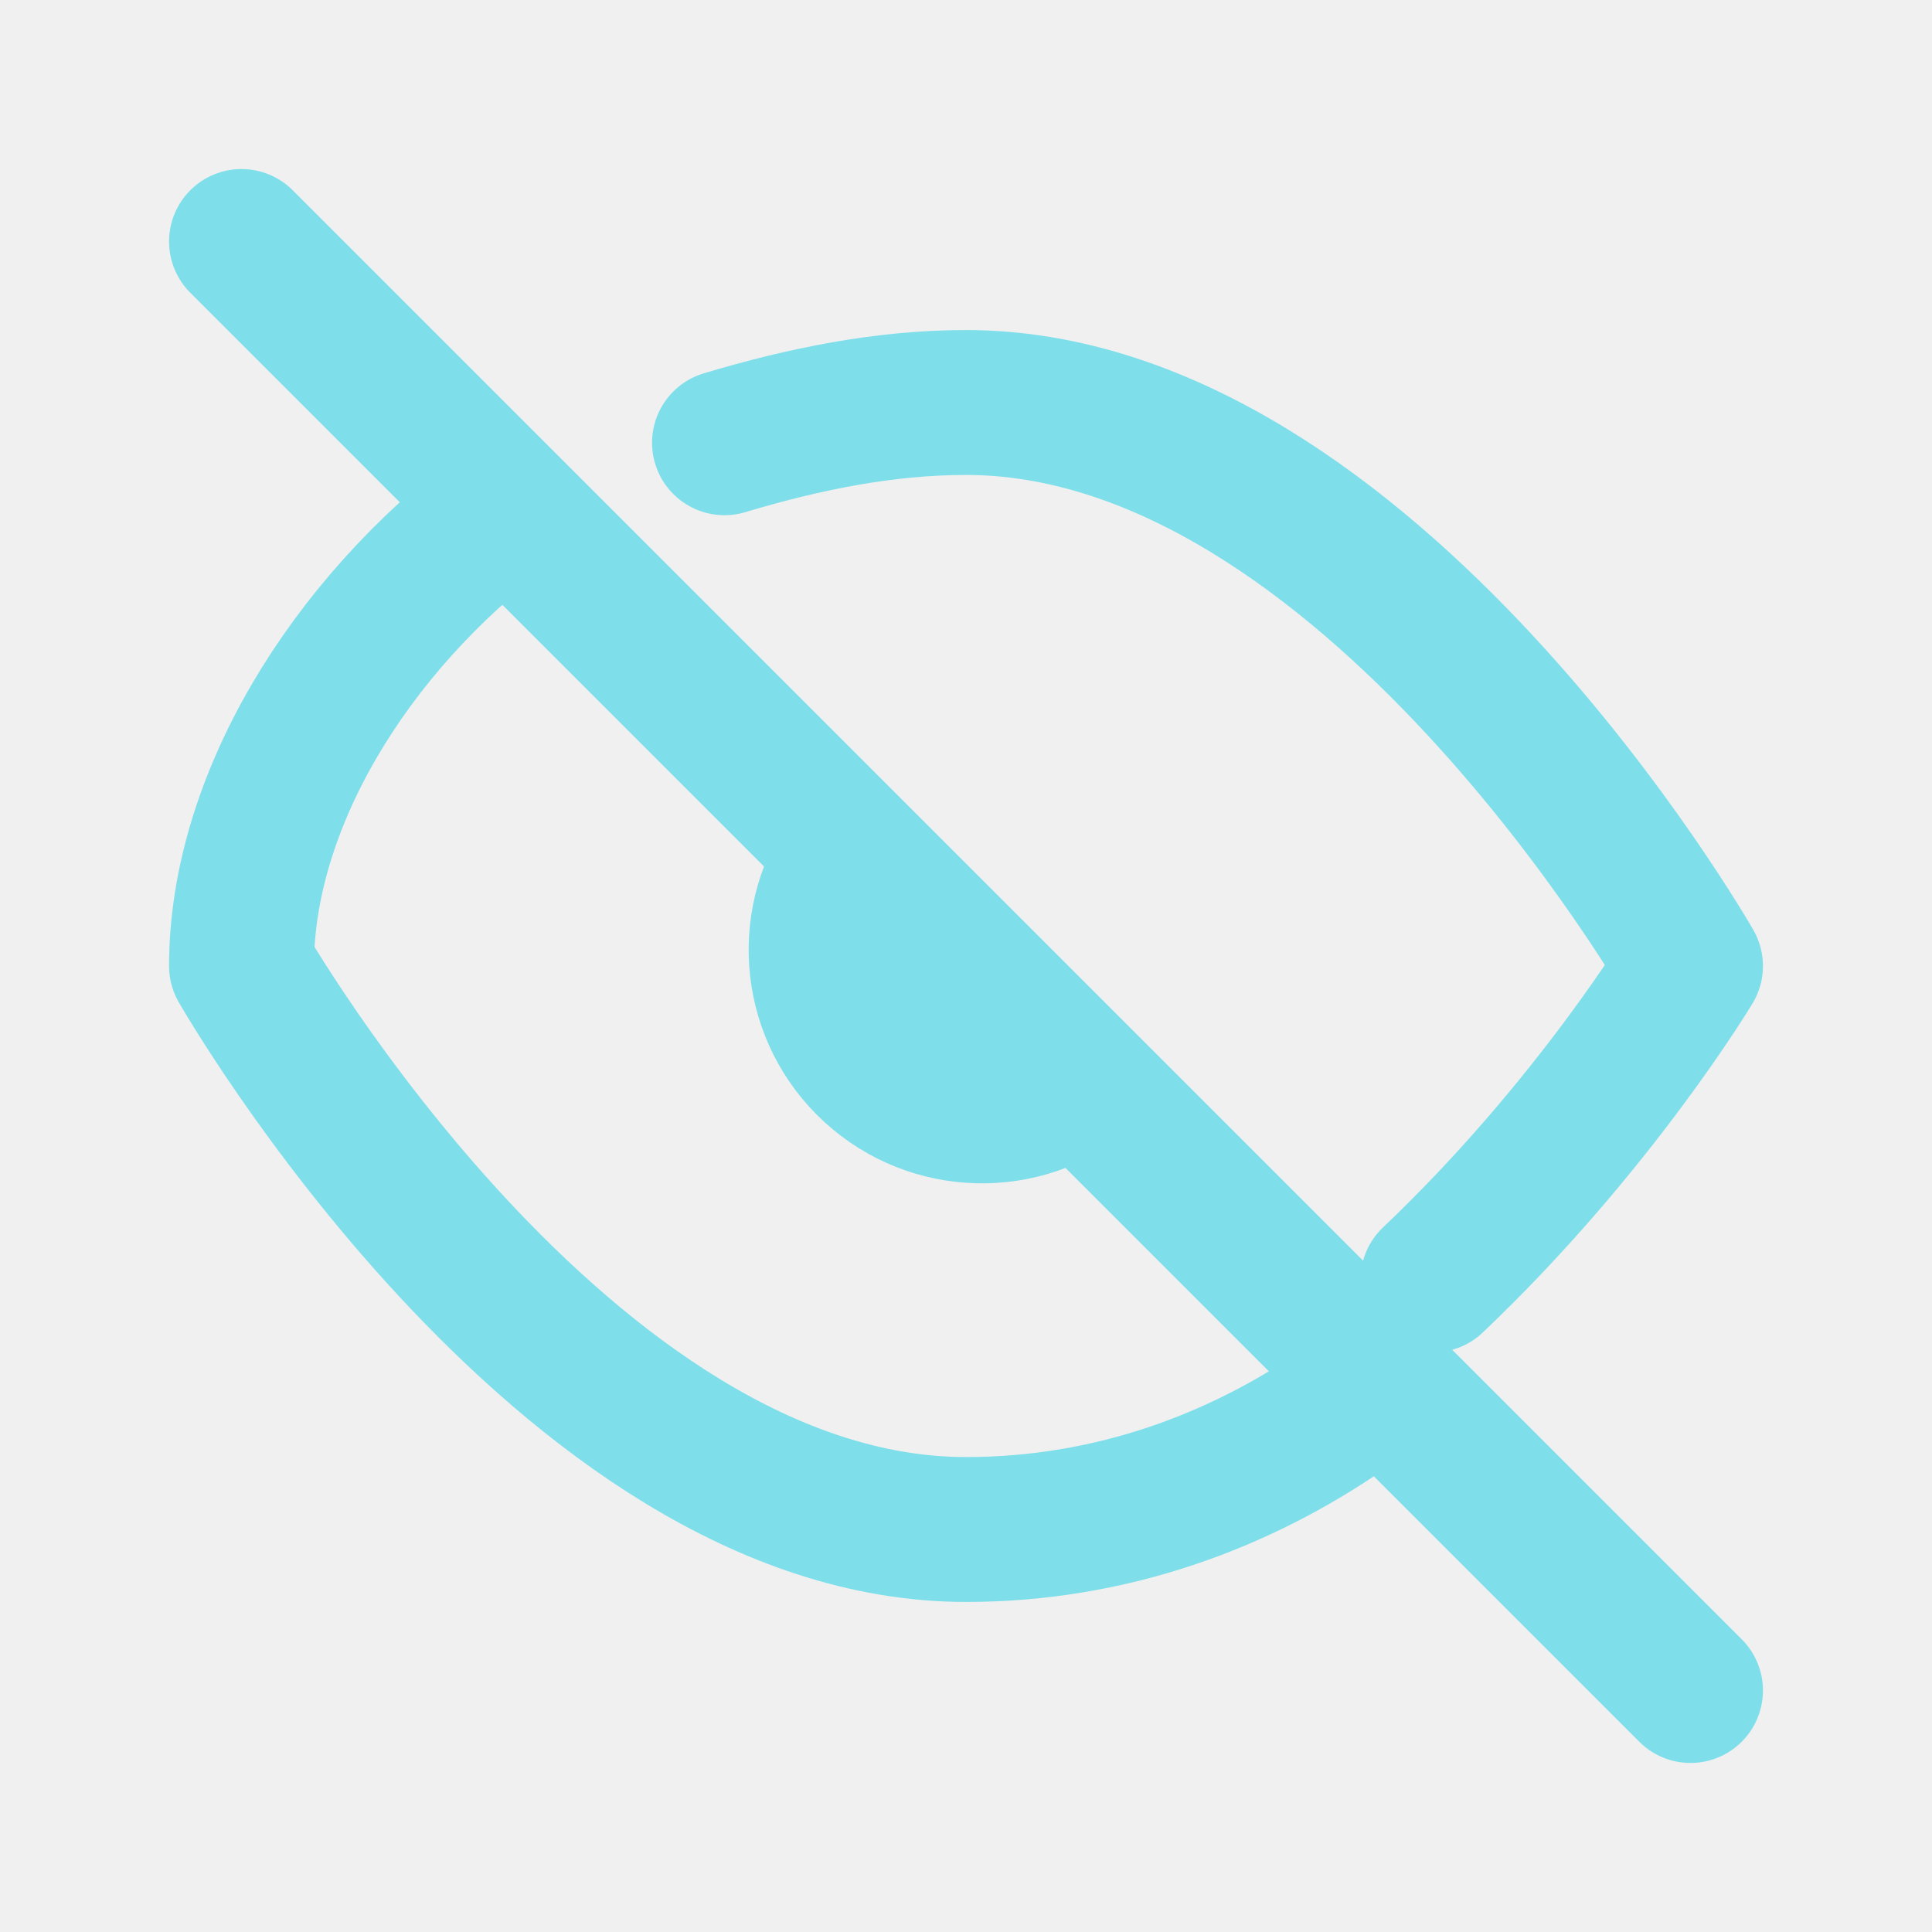
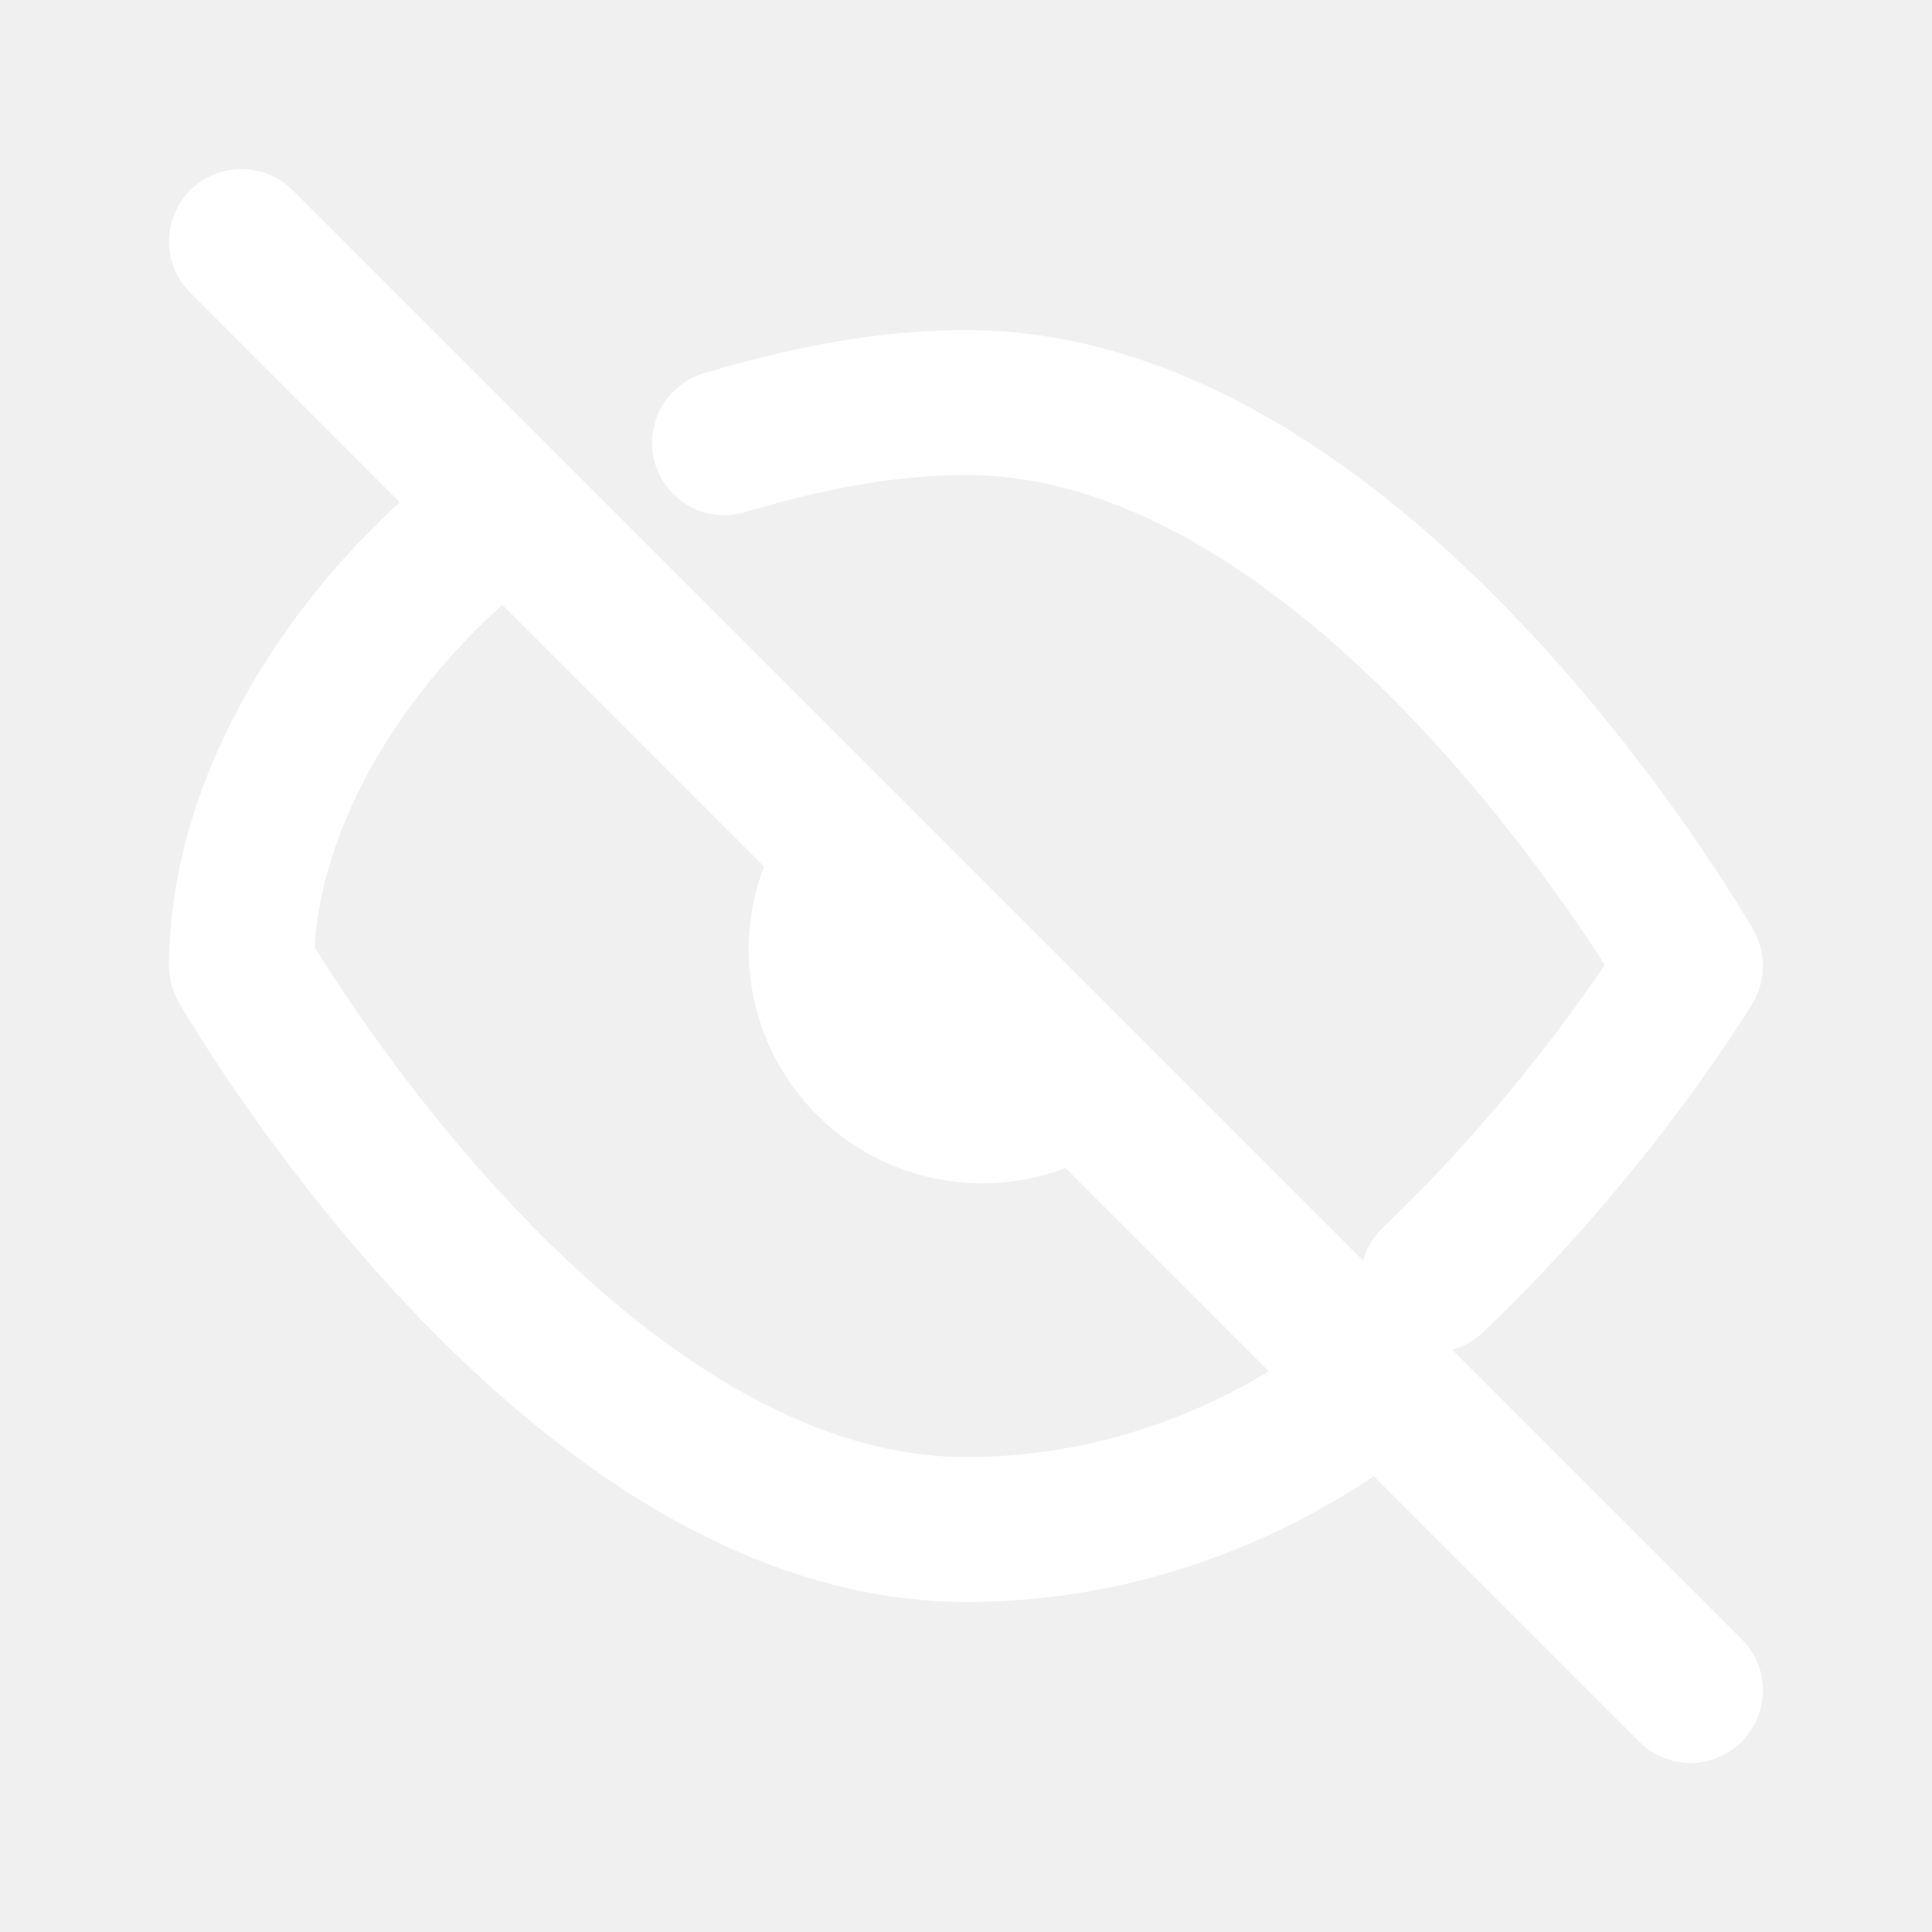
- <svg xmlns="http://www.w3.org/2000/svg" width="24" height="24" viewBox="0 0 24 24" fill="none" stroke="#7edfea" stroke-width="1.8" stroke-linecap="round" stroke-linejoin="round">
+ <svg xmlns="http://www.w3.org/2000/svg" width="24" height="24" viewBox="0 0 24 24" fill="none" stroke="#ffffff" stroke-width="1.8" stroke-linecap="round" stroke-linejoin="round">
  <path d="m3 3 18 18M10.6 10.6a2 2 0 0 0 2.8 2.8M9 5.5c1-.3 2-.5 3-.5 5 0 9 7 9 7s-1.2 2-3.2 3.9M6.3 6.3C4.3 7.8 3 10 3 12c0 0 4 7 9 7 1.8 0 3.4-.6 4.7-1.5" />
</svg>
